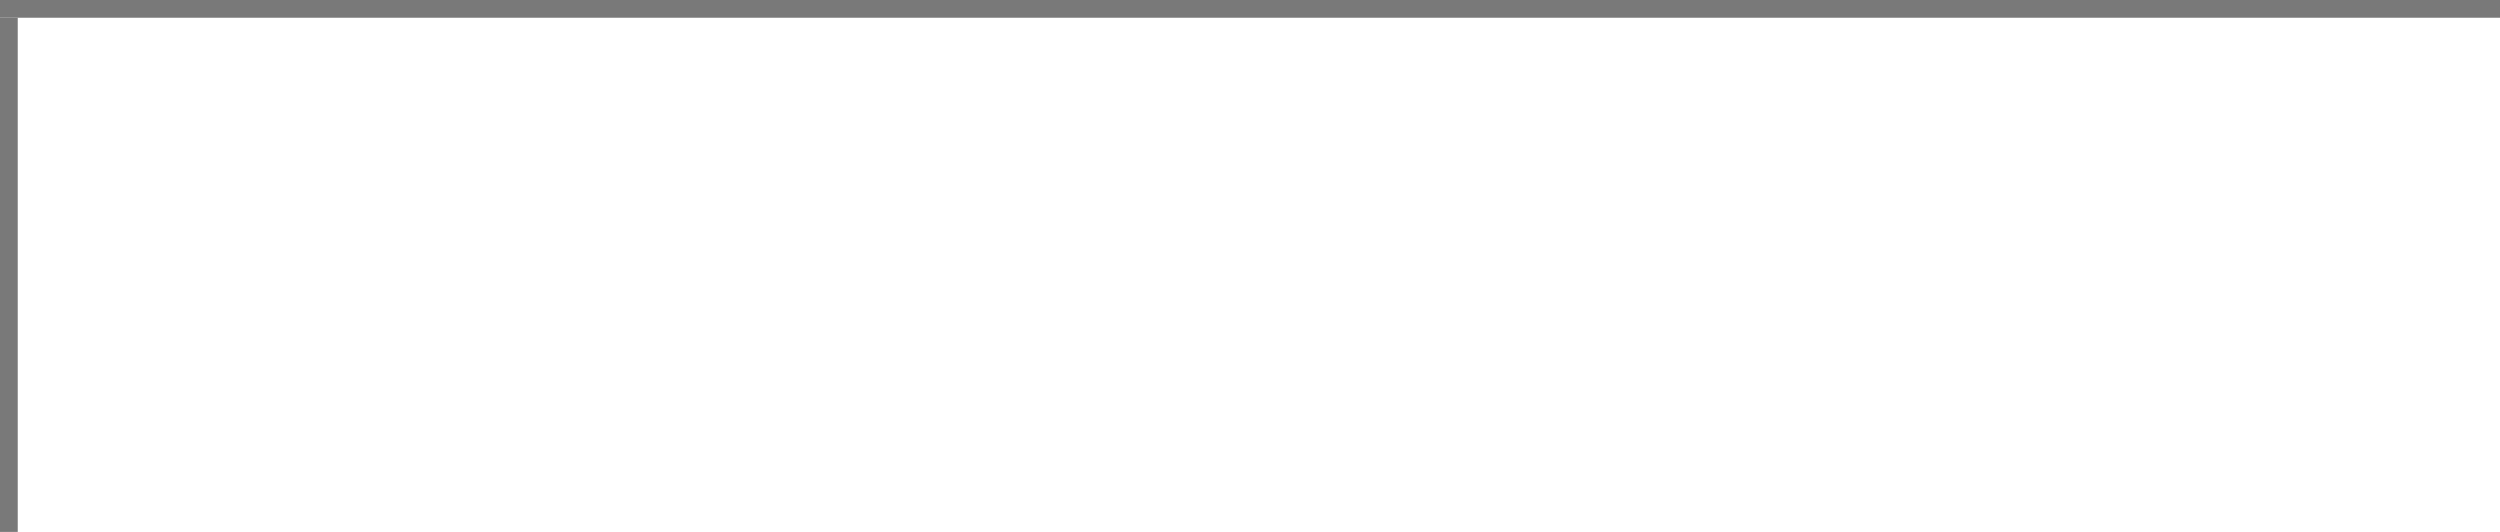
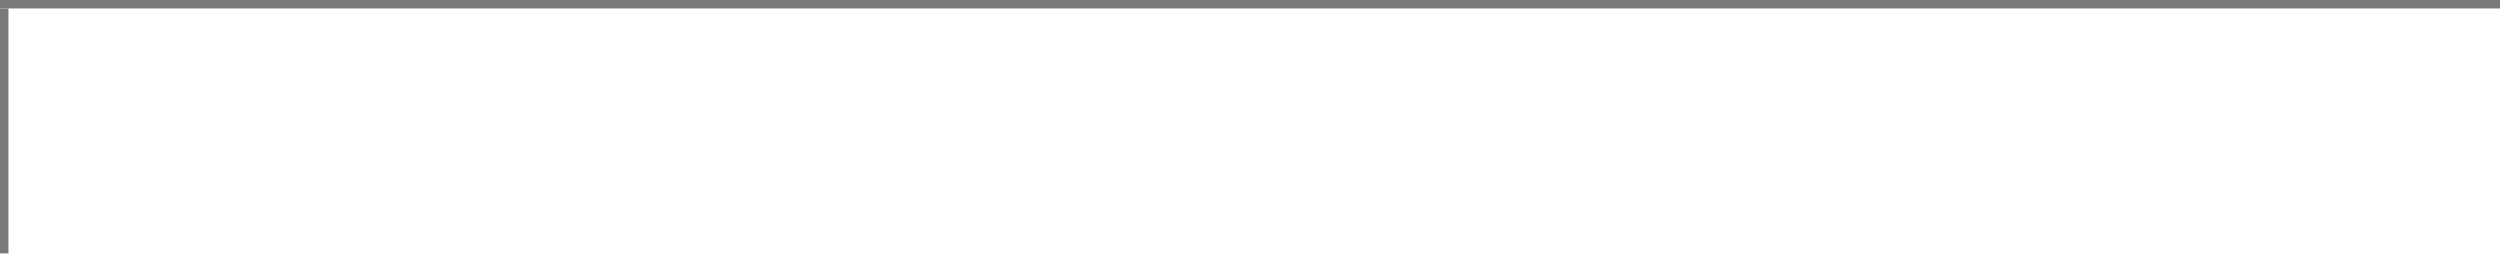
- <svg xmlns="http://www.w3.org/2000/svg" version="1.1" width="141px" height="30px" viewBox="0 120 141 30">
-   <path d="M 1 1  L 141 1  L 141 30  L 1 30  L 1 1  Z " fill-rule="nonzero" fill="rgba(255, 255, 255, 1)" stroke="none" transform="matrix(1 0 0 1 0 120 )" class="fill" />
-   <path d="M 0.5 1  L 0.5 30  " stroke-width="1" stroke-dasharray="0" stroke="rgba(121, 121, 121, 1)" fill="none" transform="matrix(1 0 0 1 0 120 )" class="stroke" />
-   <path d="M 0 0.5  L 141 0.5  " stroke-width="1" stroke-dasharray="0" stroke="rgba(121, 121, 121, 1)" fill="none" transform="matrix(1 0 0 1 0 120 )" class="stroke" />
+ <svg xmlns="http://www.w3.org/2000/svg" version="1.1" width="296px" height="30px" viewBox="739 90 296 30">
+   <path d="M 1 1  L 296 1  L 296 30  L 1 30  L 1 1  Z " fill-rule="nonzero" fill="rgba(255, 255, 255, 1)" stroke="none" transform="matrix(1 0 0 1 739 90 )" class="fill" />
+   <path d="M 0.5 1  L 0.5 30  " stroke-width="1" stroke-dasharray="0" stroke="rgba(121, 121, 121, 1)" fill="none" transform="matrix(1 0 0 1 739 90 )" class="stroke" />
+   <path d="M 0 0.5  L 296 0.5  " stroke-width="1" stroke-dasharray="0" stroke="rgba(121, 121, 121, 1)" fill="none" transform="matrix(1 0 0 1 739 90 )" class="stroke" />
</svg>
